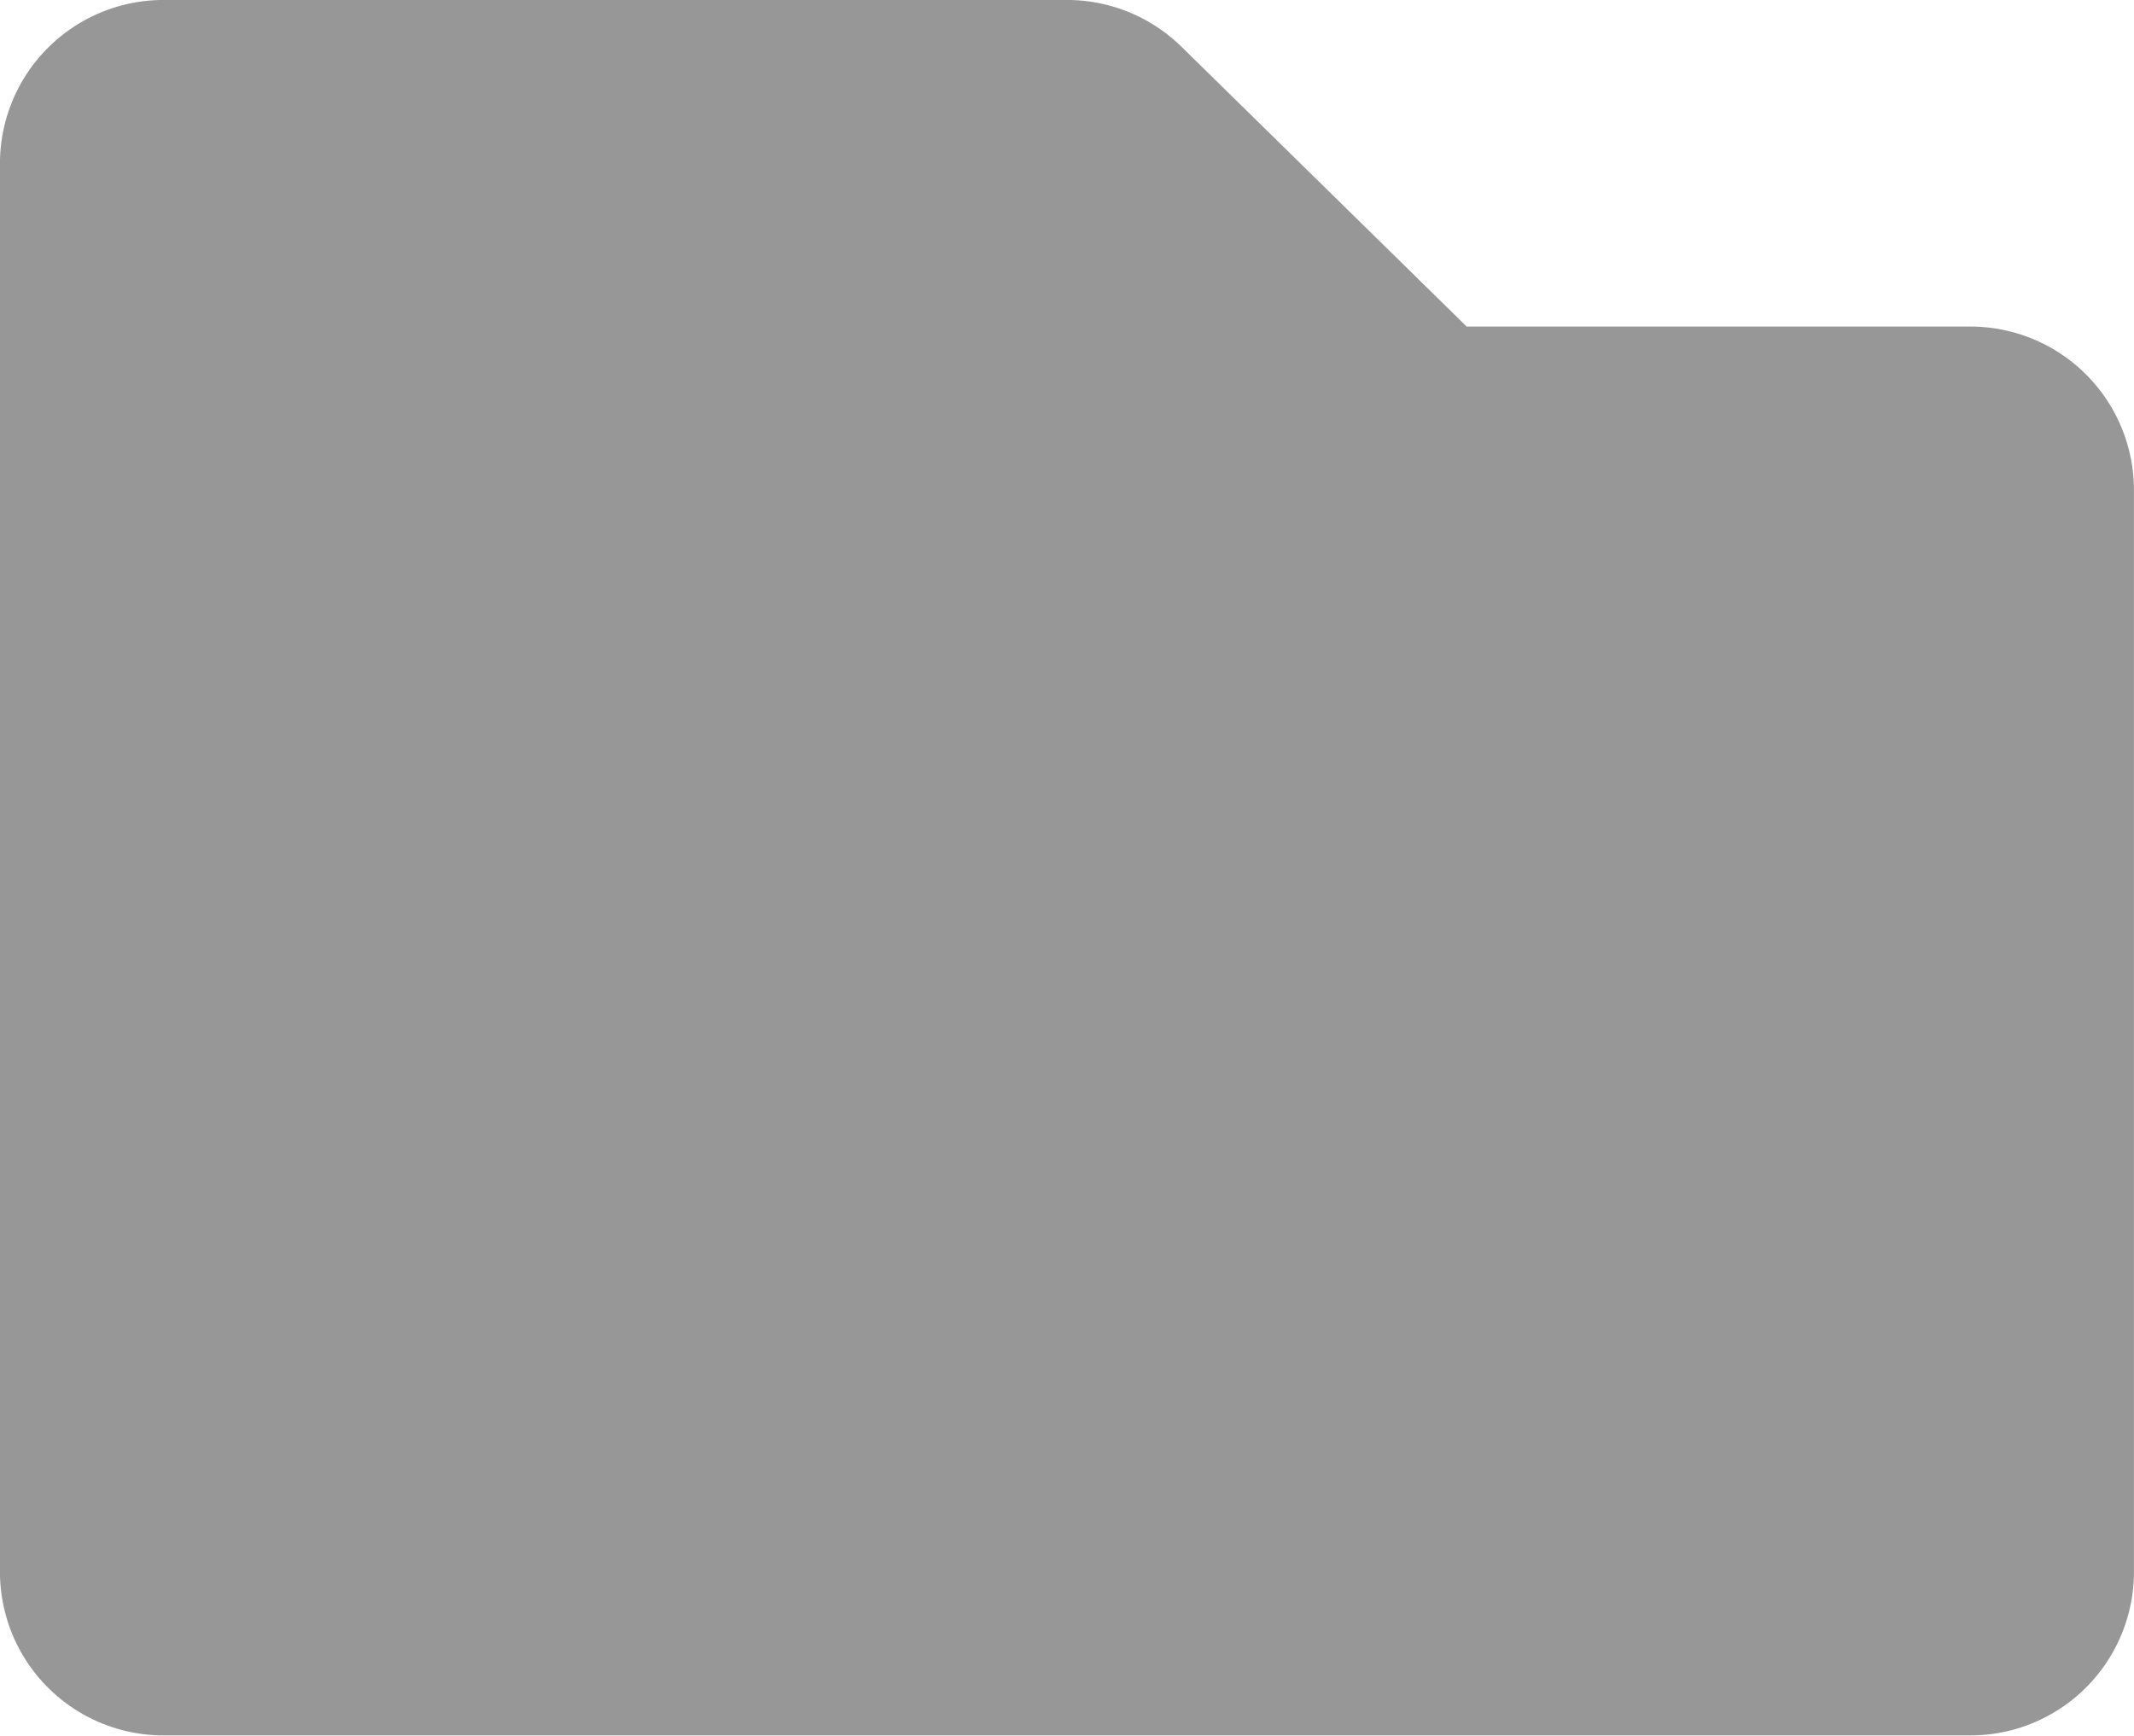
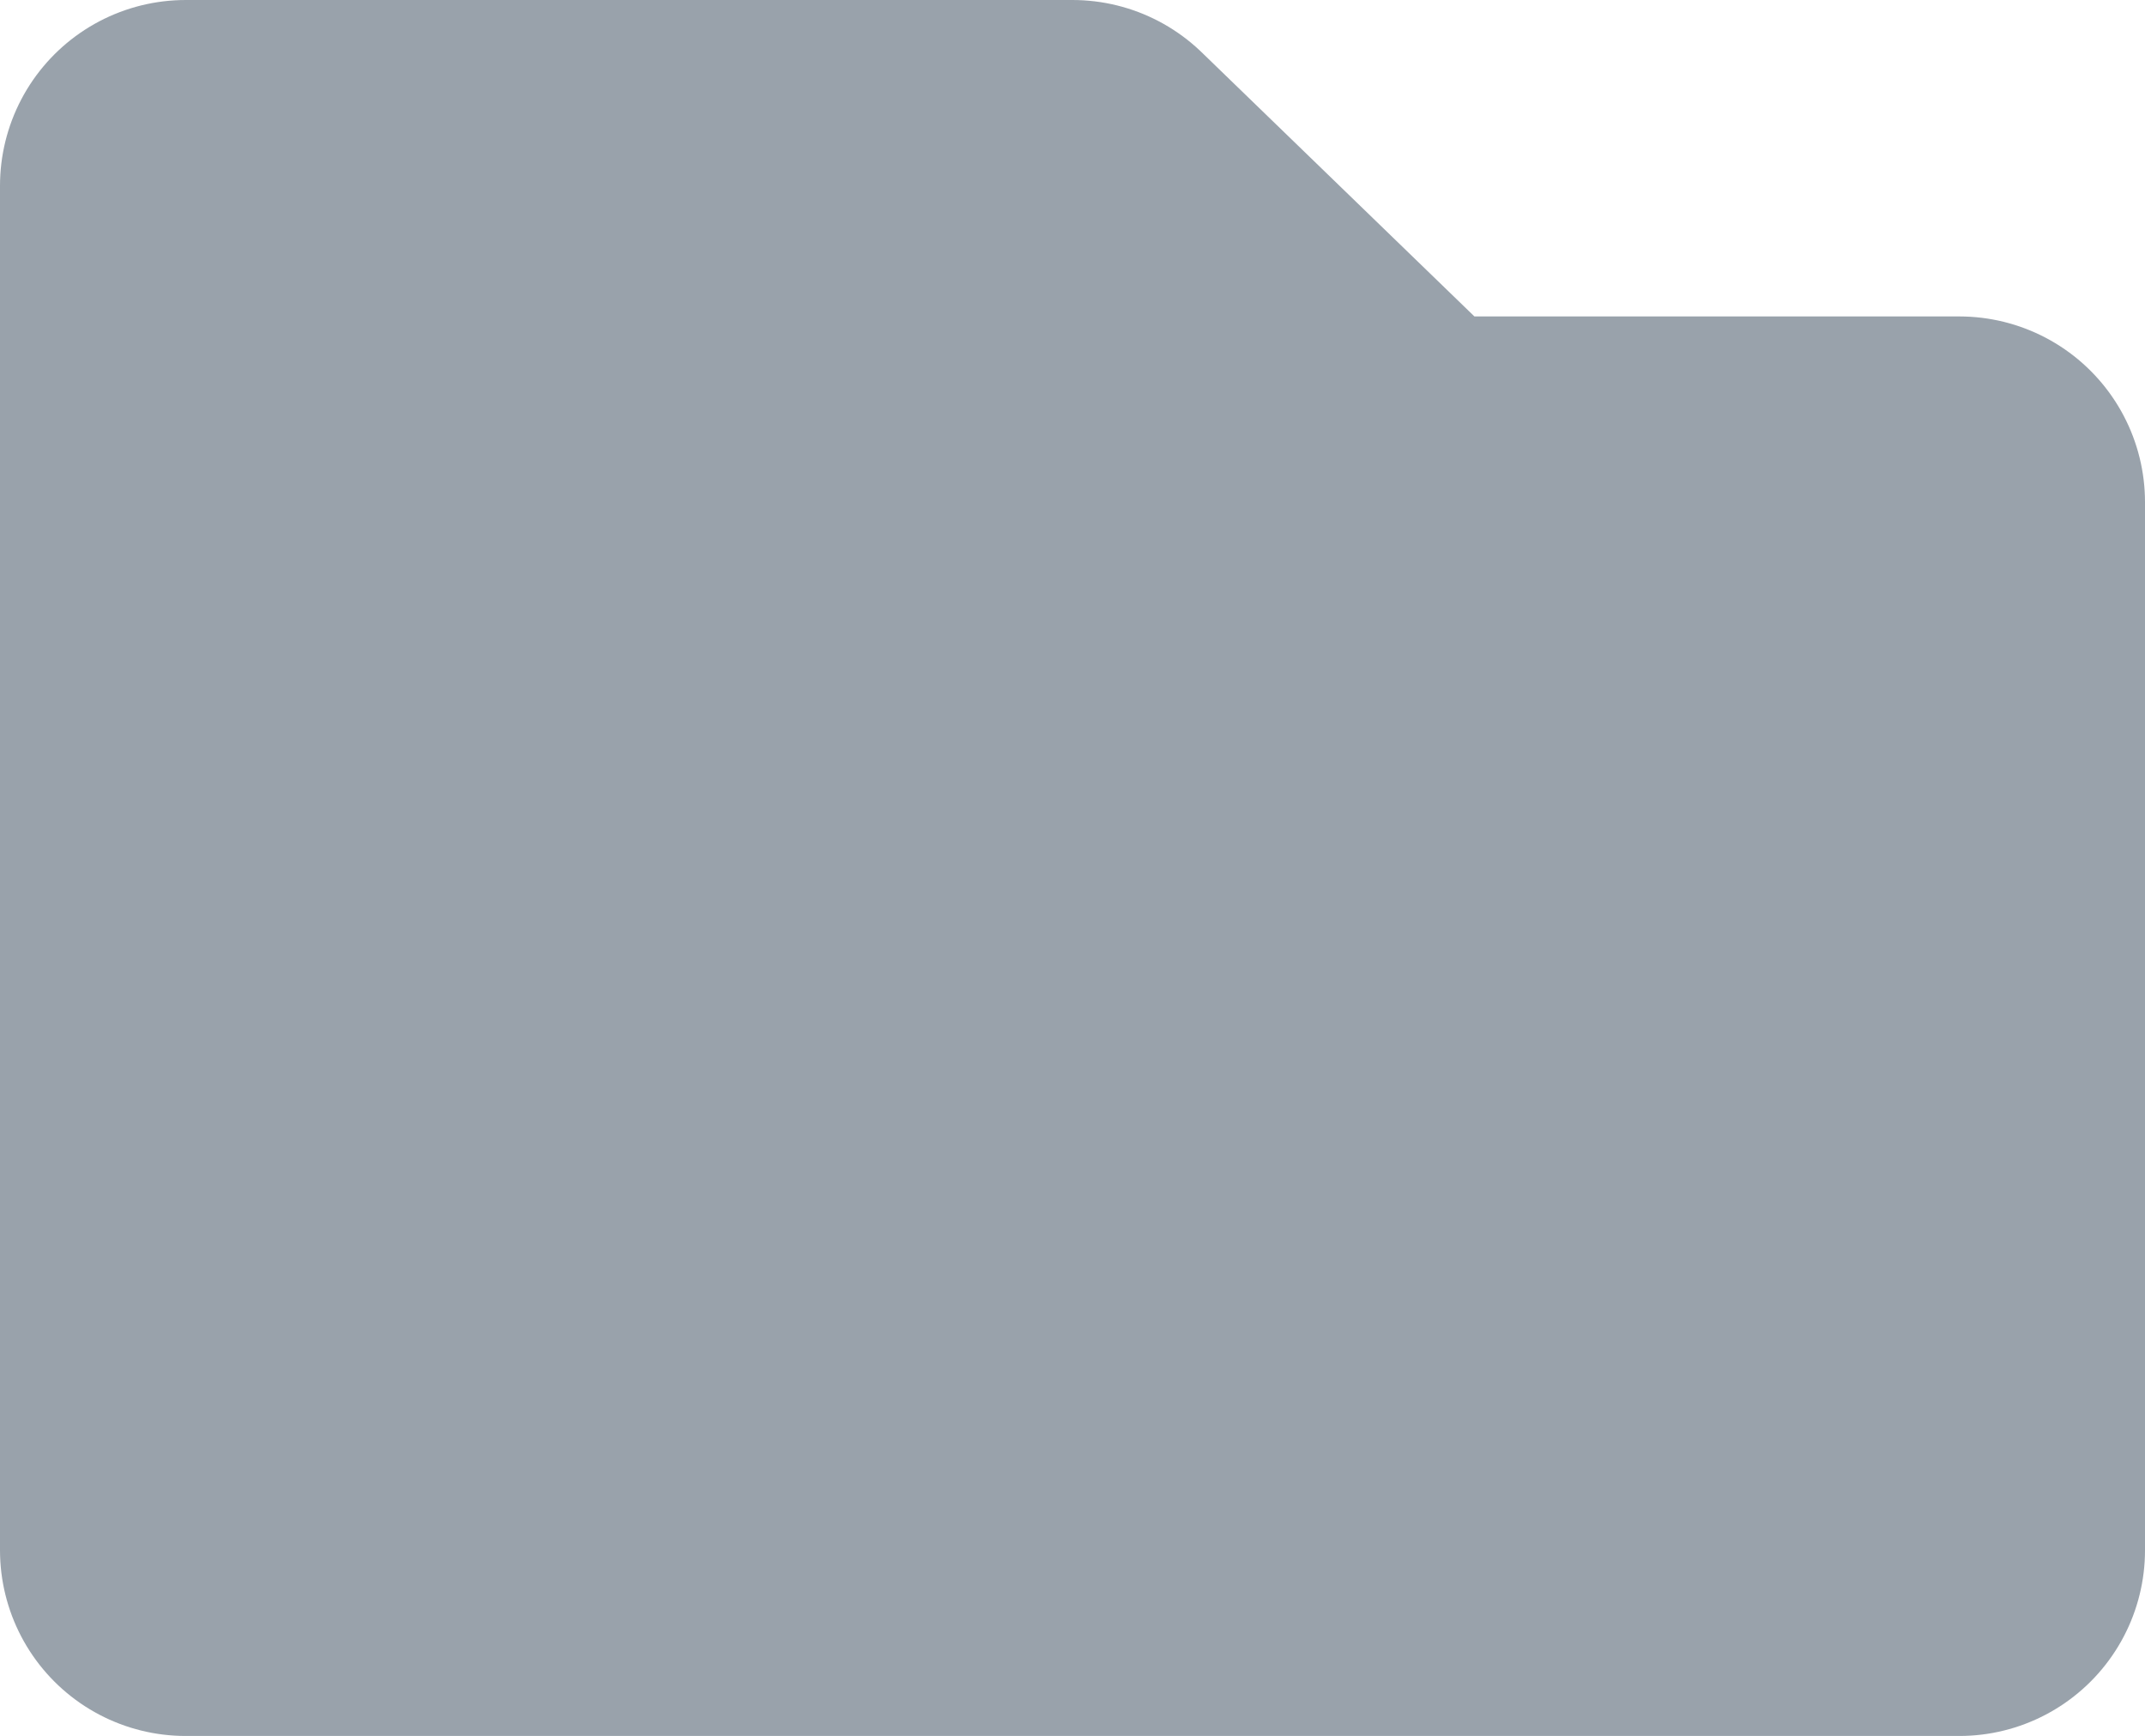
- <svg xmlns="http://www.w3.org/2000/svg" xmlns:ns1="http://www.openswatchbook.org/uri/2009/osb" version="1.1" id="svg866" width="21.259" height="17.29" viewBox="0 0 21.259 17.29">
+ <svg xmlns="http://www.w3.org/2000/svg" xmlns:ns1="http://www.openswatchbook.org/uri/2009/osb" version="1.1" id="svg866" width="15.722" height="12.722" viewBox="0 0 15.722 12.722">
  <defs id="defs870">
    <linearGradient id="linearGradient2275" ns1:paint="solid">
      <stop style="stop-color:#e67850;stop-opacity:1;" offset="0" id="stop2273" />
    </linearGradient>
  </defs>
-   <path style="fill:#7d7d7d;fill-opacity:1;stroke:#7d7d7d;stroke-width:3.259;stroke-linecap:butt;stroke-linejoin:round;stroke-miterlimit:4;stroke-dasharray:none;stroke-opacity:1;opacity:0.8" d="M 1.629,1.629 V 15.661 H 19.629 V 4.883 H 13.945 L 10.629,1.629 Z" id="path820" />
+   <path style="opacity:0.8;fill:#808b96;fill-opacity:1;stroke:#808b96;stroke-width:2.722;stroke-linecap:butt;stroke-linejoin:round;stroke-miterlimit:4;stroke-dasharray:none;stroke-opacity:1" d="M 1.361,1.361 V 11.361 H 14.361 V 3.68 H 10.256 L 7.861,1.361 Z" id="path820" />
</svg>
